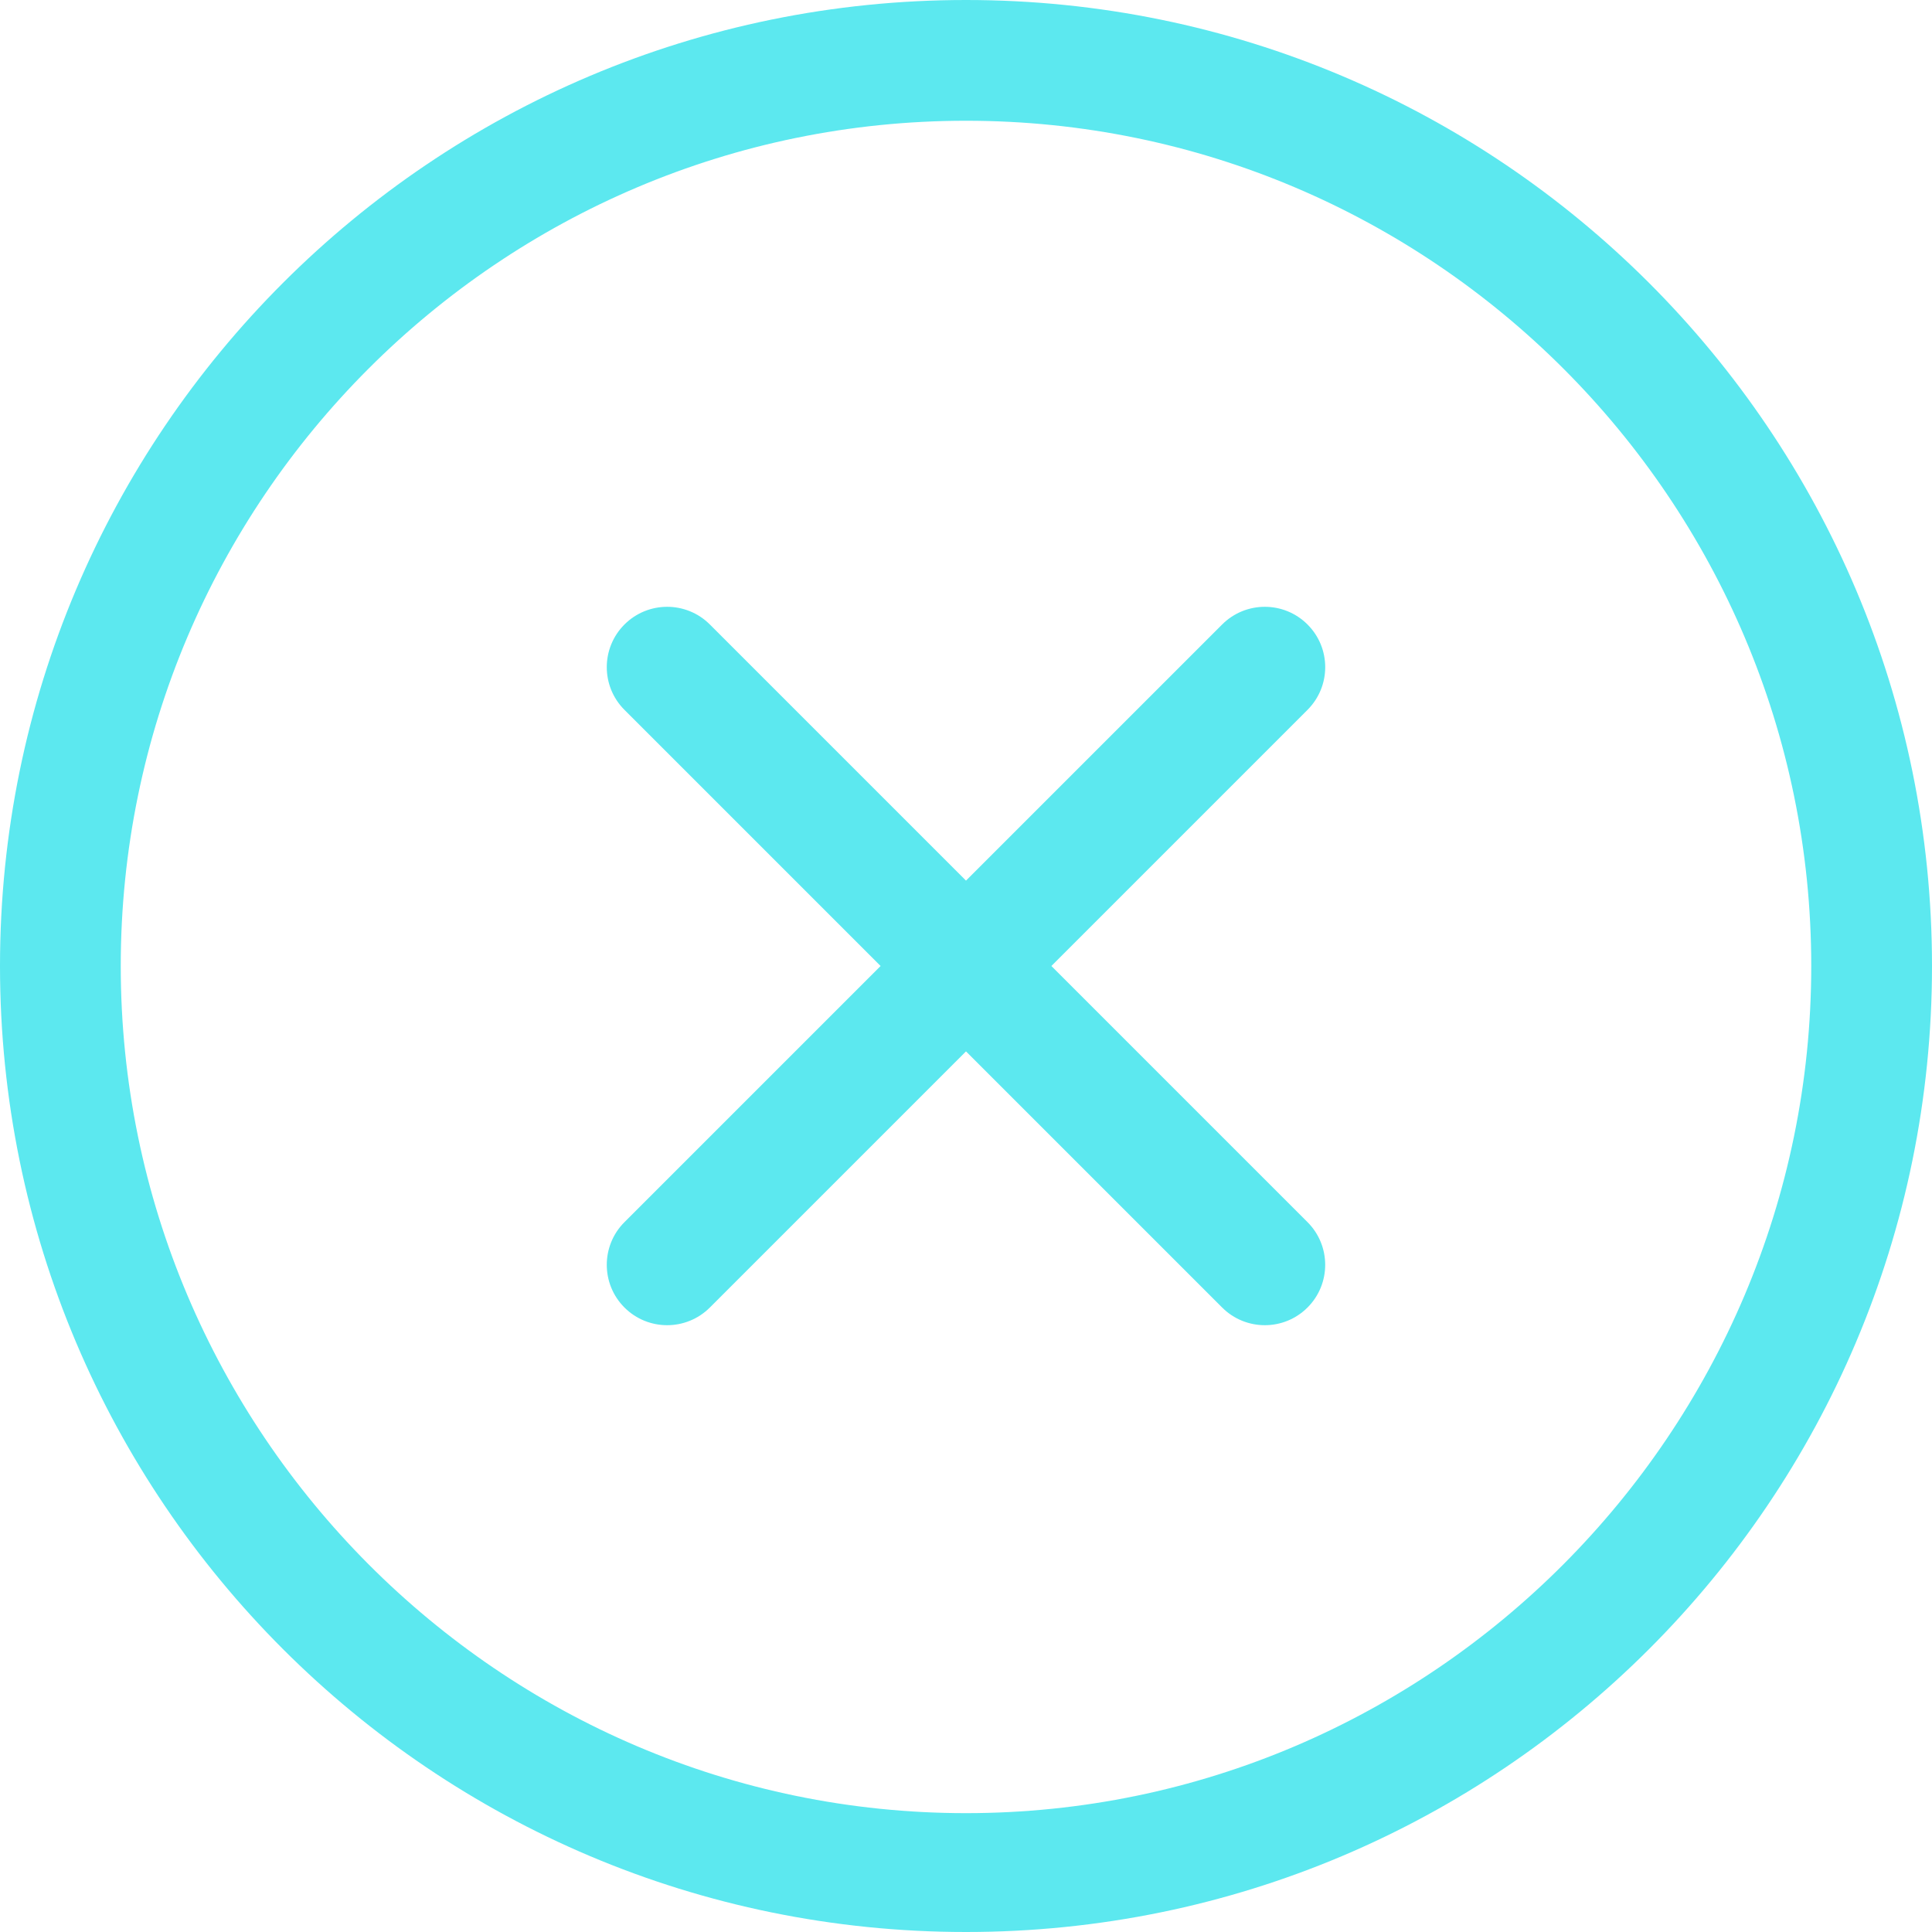
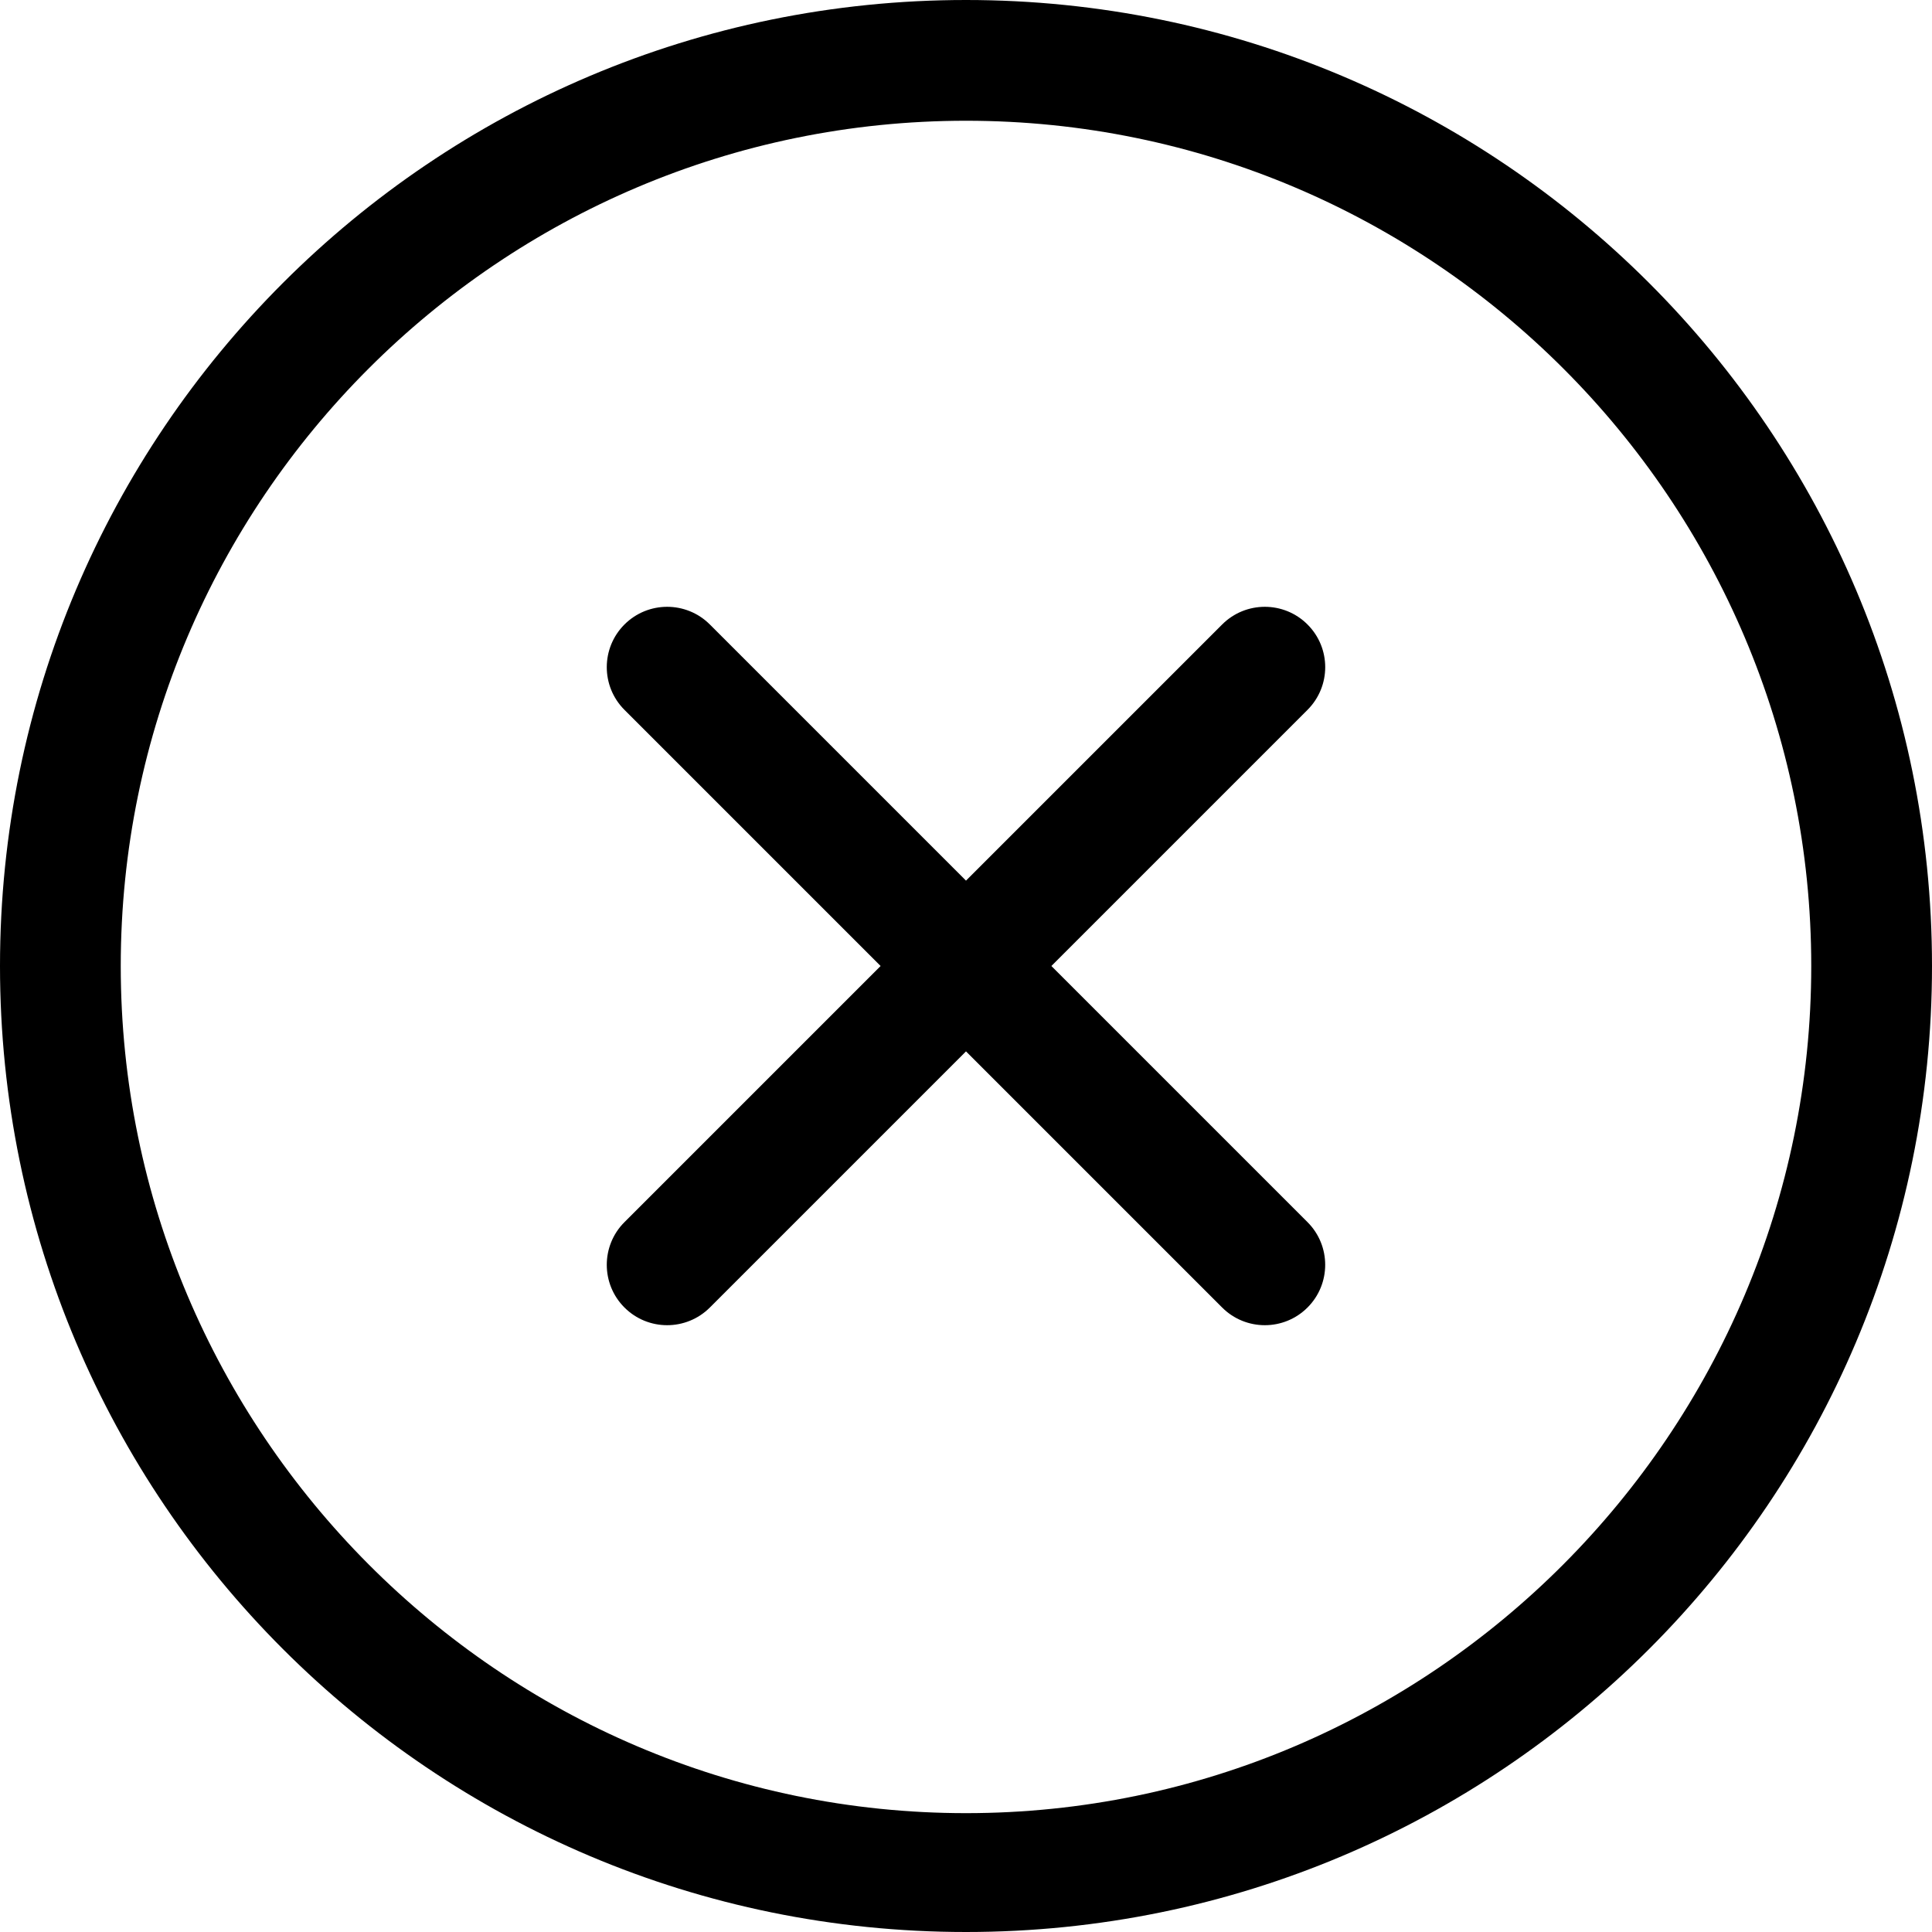
- <svg xmlns="http://www.w3.org/2000/svg" fill="#5ce8ef" width="1024px" height="1024px" viewBox="0 0 1024 1024">
+ <svg xmlns="http://www.w3.org/2000/svg" width="1024px" height="1024px" viewBox="0 0 1024 1024">
  <path d="M512 0C229.232 0 0 229.232 0 512c0 282.784 229.232 512 512 512 282.784 0 512-229.216 512-512C1024 229.232 794.784 0 512 0zm0 961.008c-247.024 0-448-201.984-448-449.01 0-247.024 200.976-448 448-448s448 200.977 448 448-200.976 449.01-448 449.01zm181.008-630.016c-12.496-12.496-32.752-12.496-45.248 0L512 466.752l-135.76-135.76c-12.496-12.496-32.752-12.496-45.264 0-12.496 12.496-12.496 32.752 0 45.248L466.736 512l-135.76 135.76c-12.496 12.48-12.496 32.769 0 45.249 12.496 12.496 32.752 12.496 45.264 0L512 557.249l135.76 135.76c12.496 12.496 32.752 12.496 45.248 0 12.496-12.48 12.496-32.769 0-45.249L557.248 512l135.76-135.76c12.512-12.512 12.512-32.768 0-45.248z" />
</svg>
